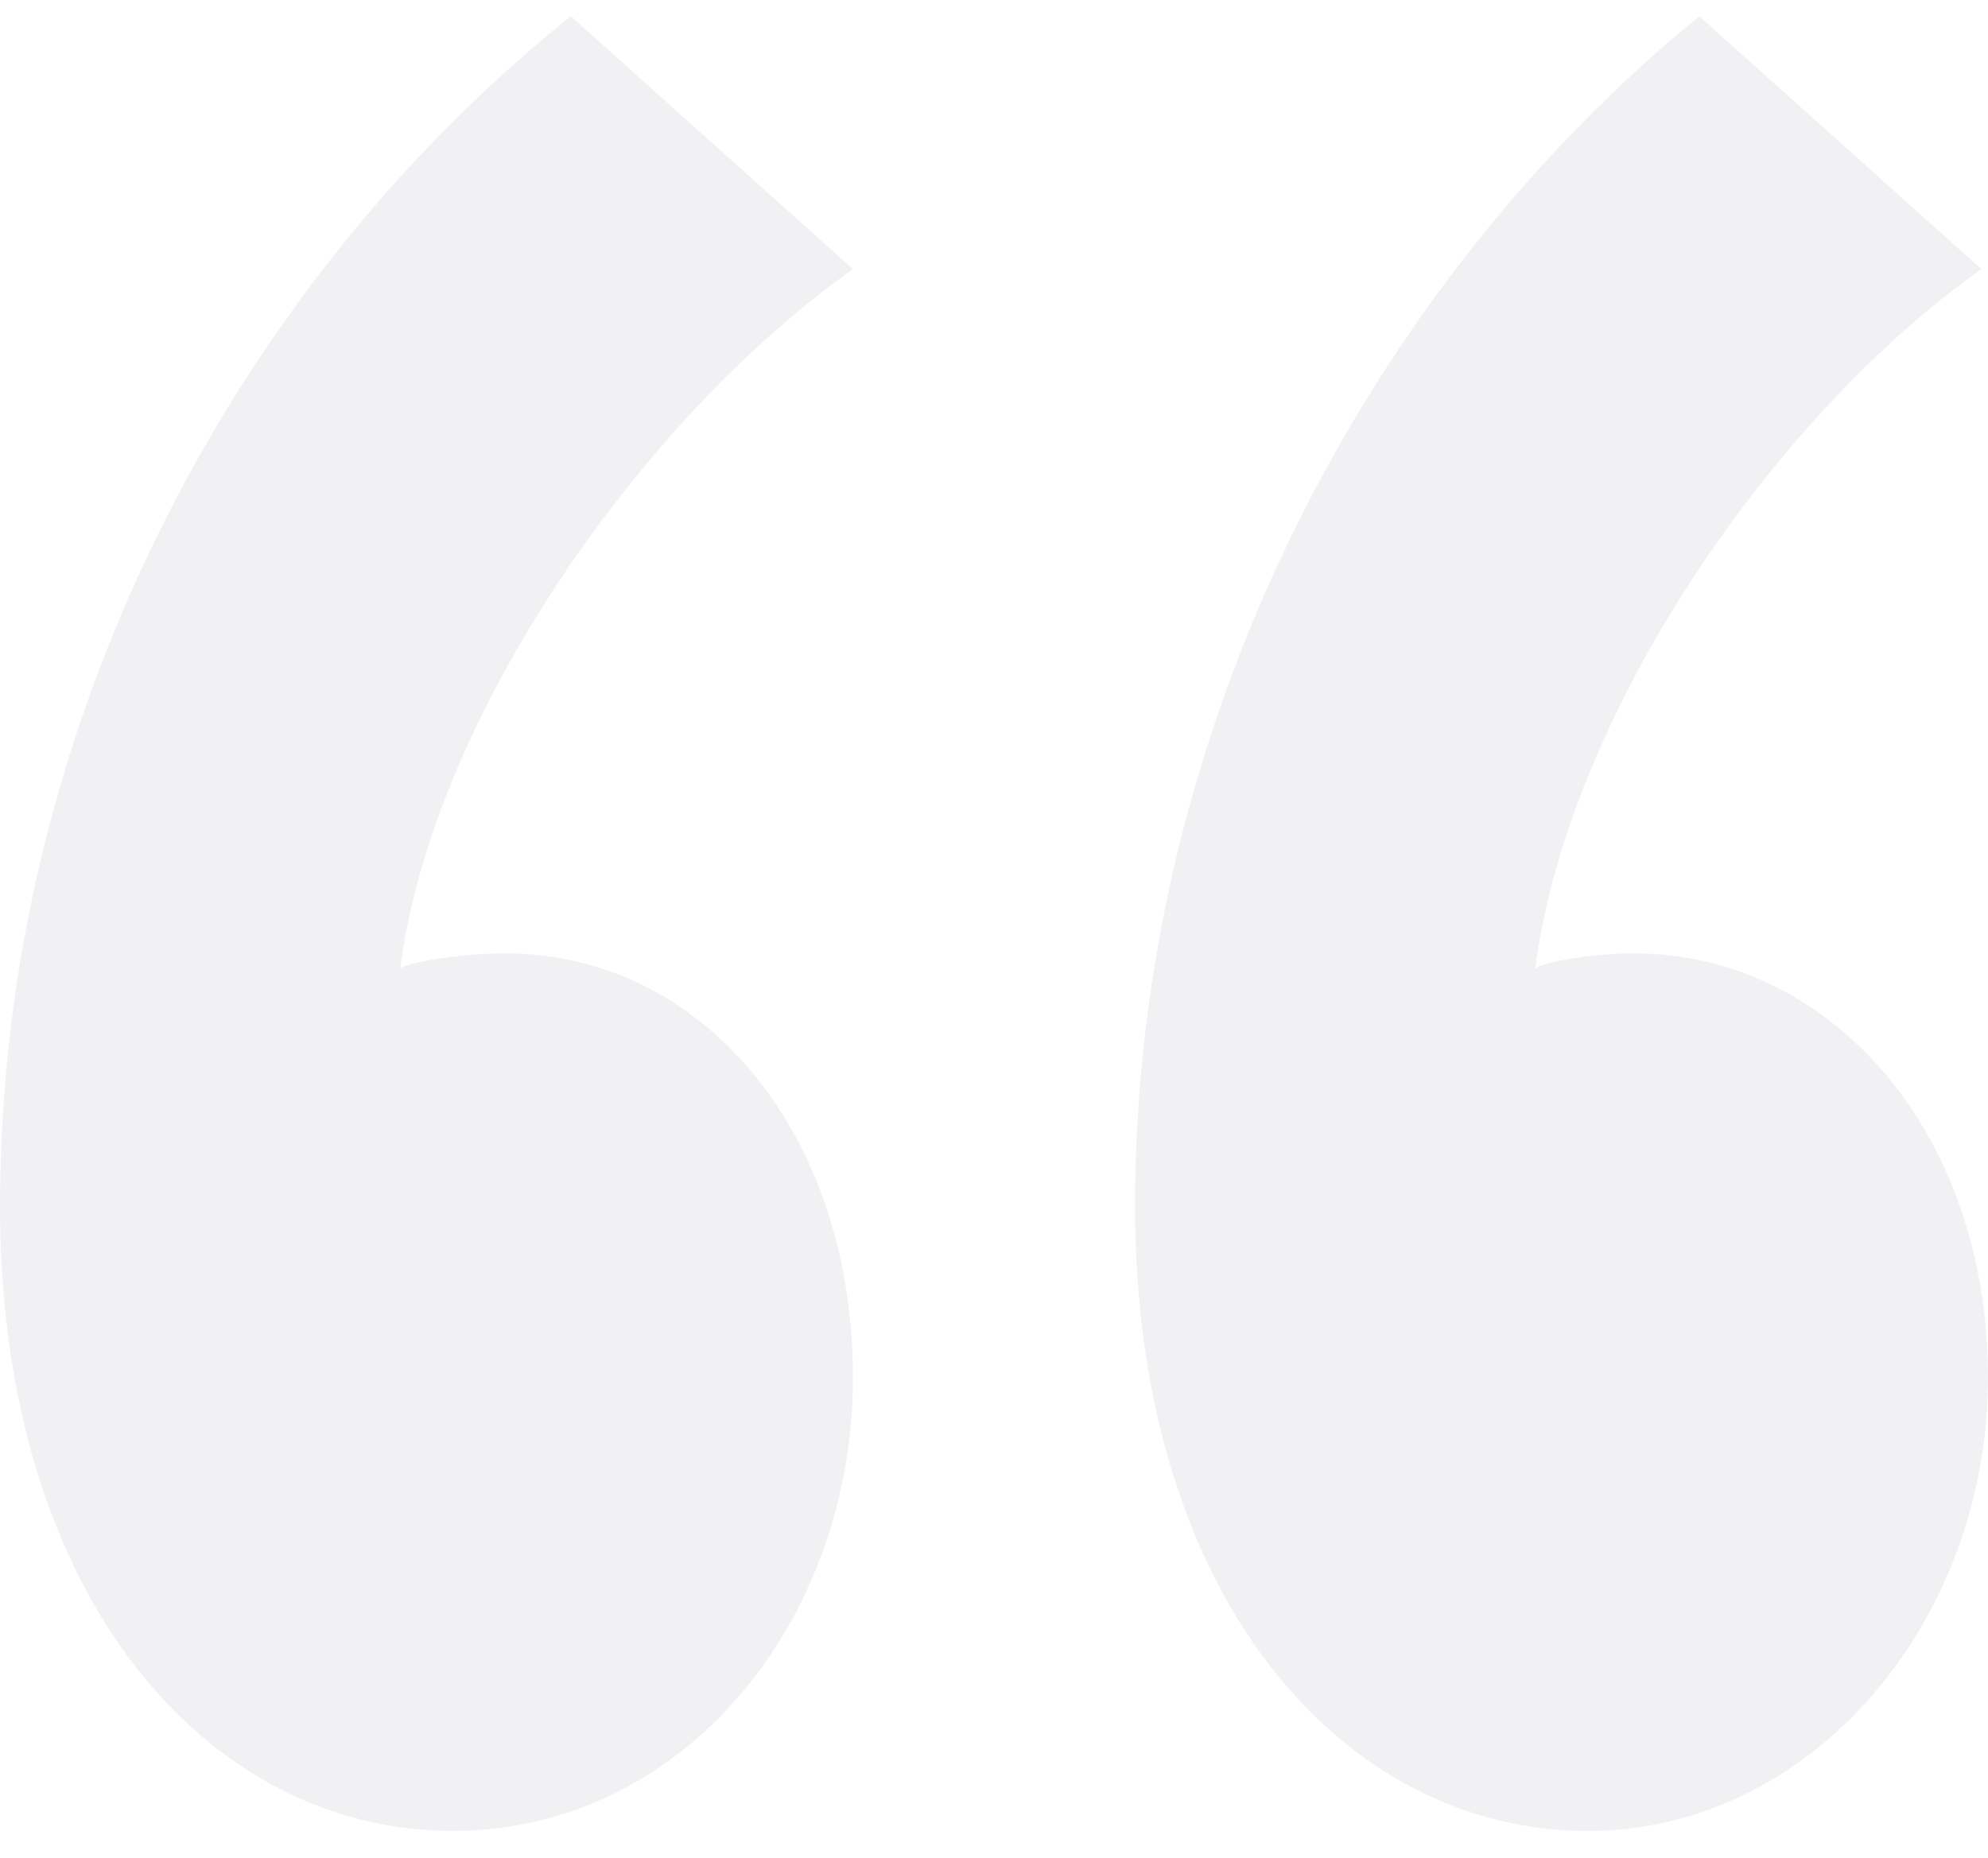
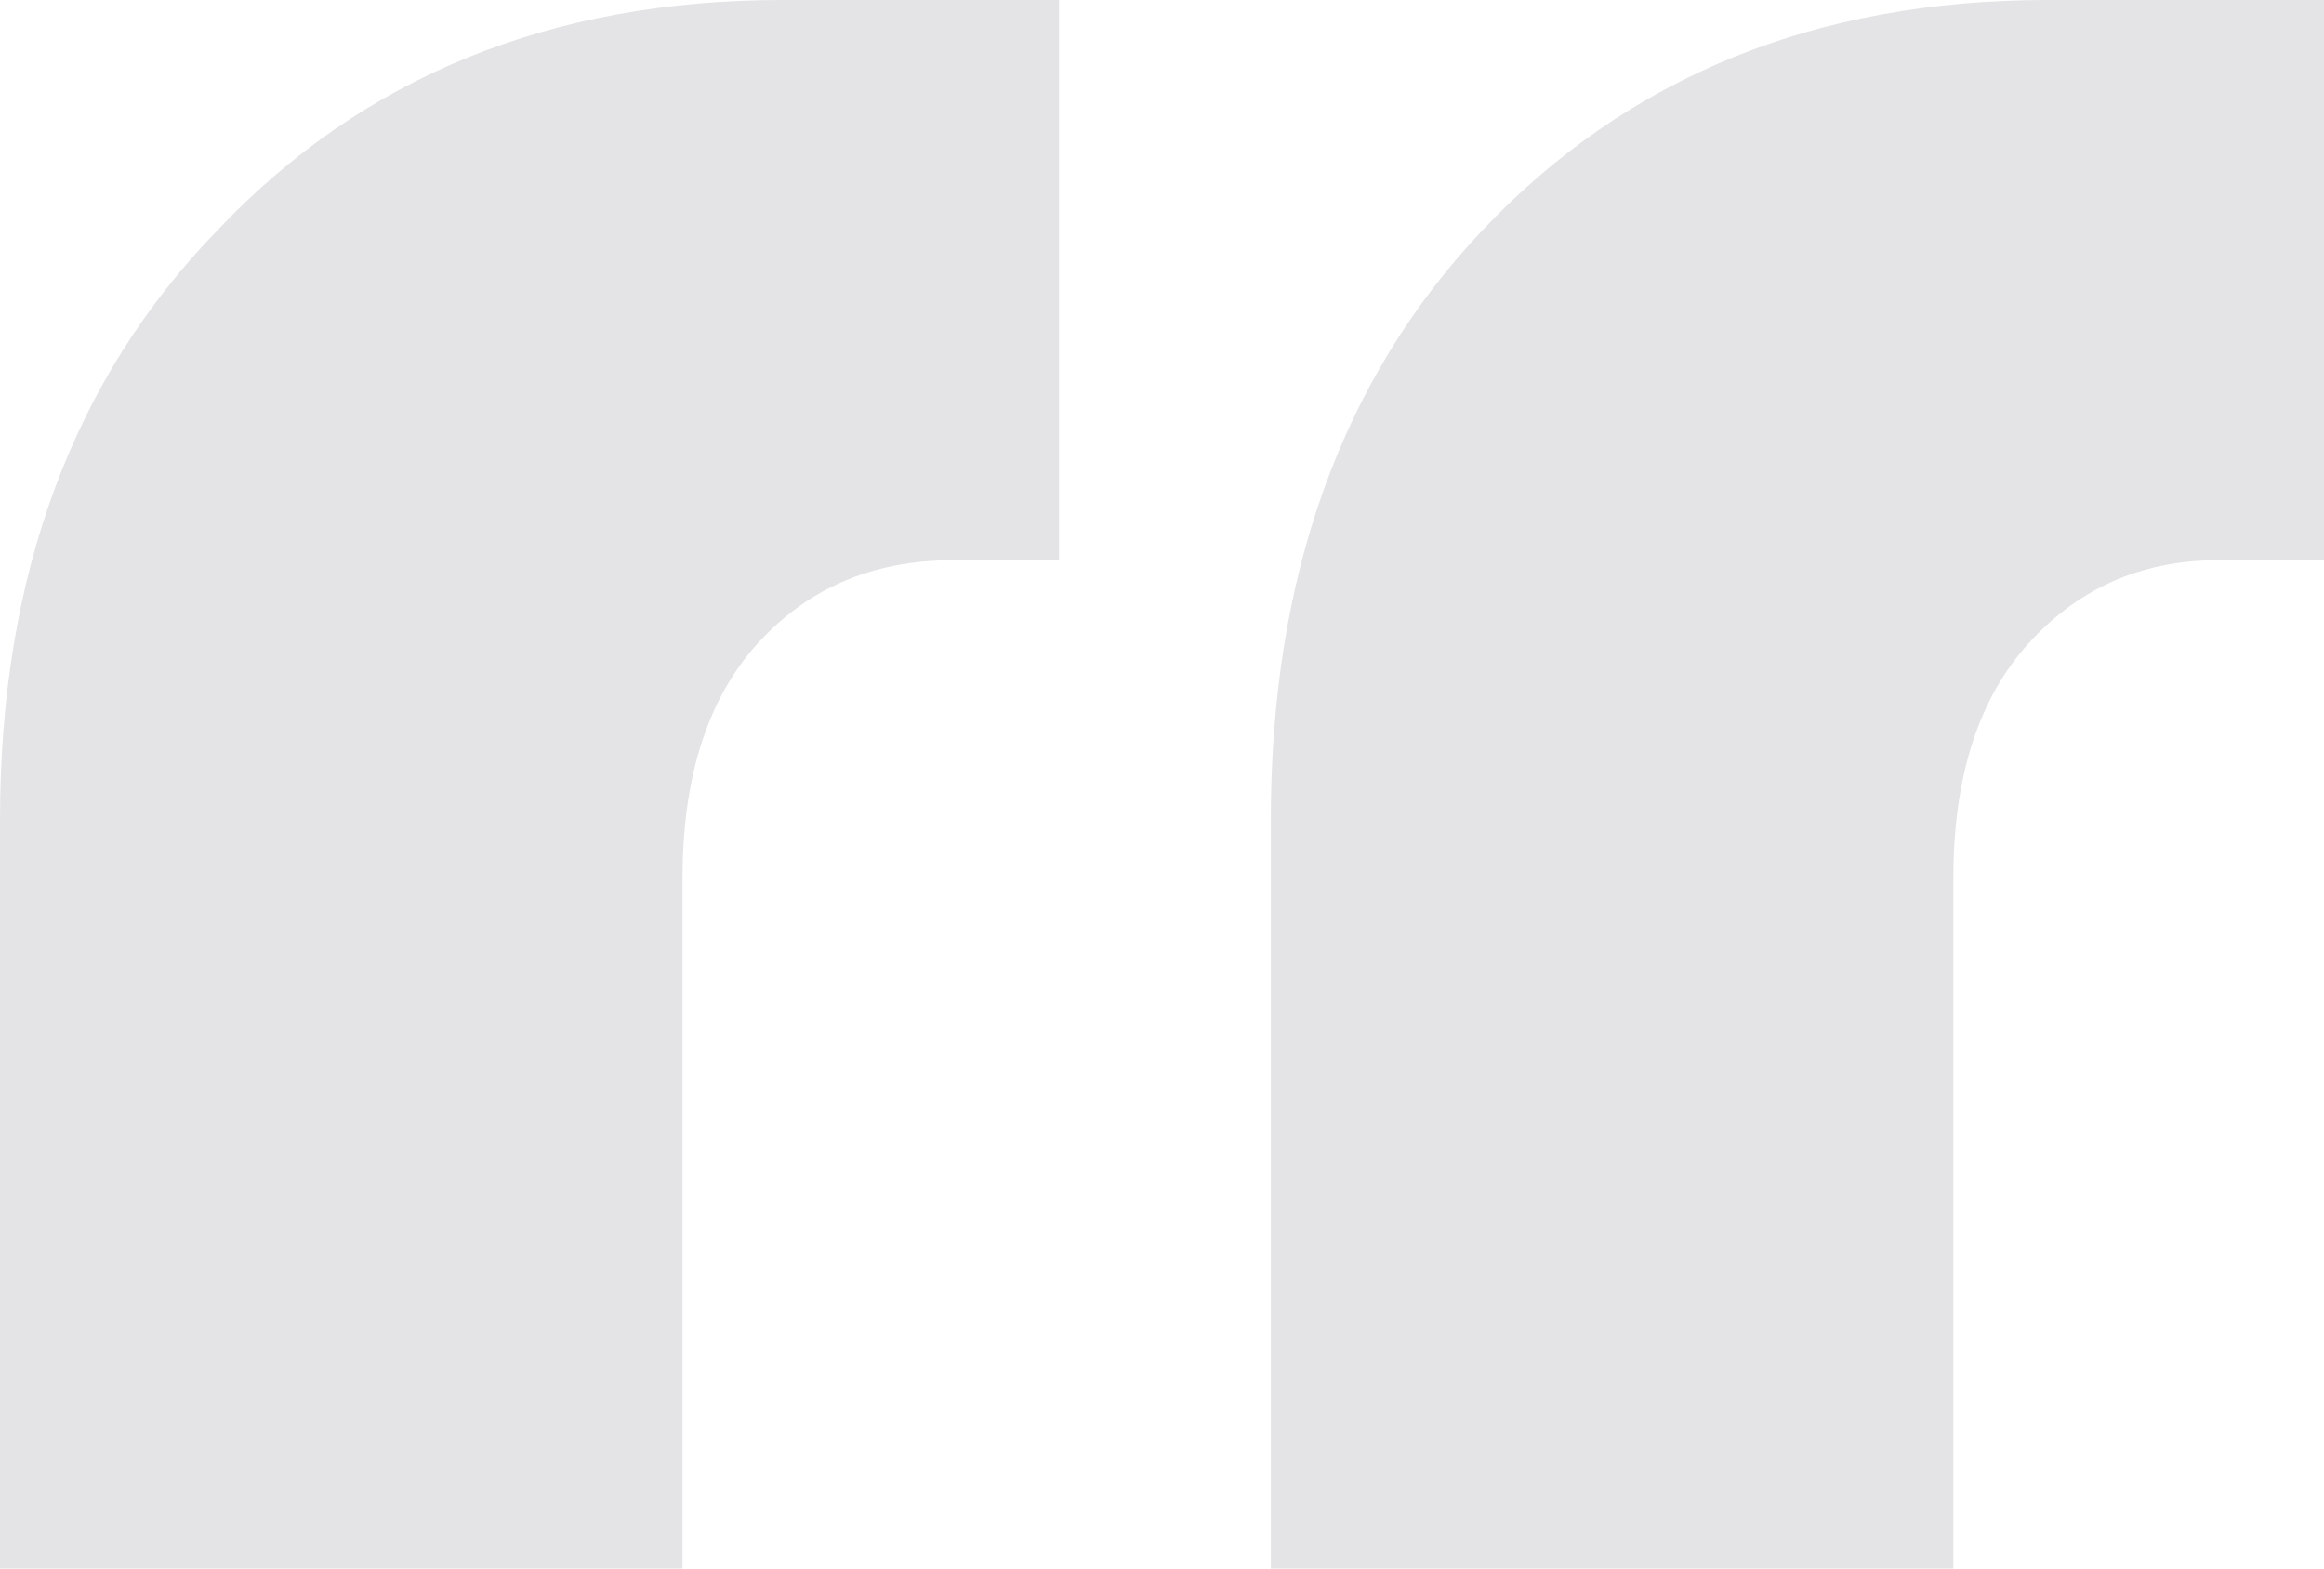
- <svg xmlns="http://www.w3.org/2000/svg" width="46" height="43" viewBox="0 0 46 43" fill="none">
-   <path opacity="0.5" d="M13.208 0.375C5.465 6.572 0 16.728 0 27.916C0 37.039 4.858 42.375 10.475 42.375C15.789 42.375 19.736 37.556 19.736 31.875C19.736 26.195 16.244 22.064 11.69 22.064C10.779 22.064 9.564 22.236 9.261 22.408C10.02 16.556 14.878 9.67 19.736 6.228L13.208 0.375ZM39.32 0.375C31.729 6.572 26.264 16.728 26.264 27.916C26.264 37.039 31.122 42.375 36.739 42.375C41.901 42.375 46 37.556 46 31.875C46 26.195 42.356 22.064 37.802 22.064C36.891 22.064 35.828 22.236 35.525 22.408C36.284 16.556 40.99 9.67 45.848 6.228L39.32 0.375Z" fill="#E4E4E7" />
+ <svg xmlns="http://www.w3.org/2000/svg" width="40" height="27" viewBox="0 0 40 27" fill="none">
+   <path d="M16.405 9.643C14.987 9.643 13.84 10.15 12.962 11.165C12.152 12.113 11.747 13.432 11.747 15.124V27H0V14.109C0 9.914 1.249 6.53 3.747 3.959C6.245 1.32 9.485 0 13.468 0H18.228V9.643H16.405ZM38.177 9.643C36.827 9.643 35.713 10.15 34.835 11.165C34.025 12.113 33.62 13.432 33.62 15.124V27H21.873V14.109C21.873 9.914 23.089 6.53 25.519 3.959C28.017 1.32 31.257 0 35.24 0H40V9.643H38.177Z" fill="#E4E4E7" />
</svg>
